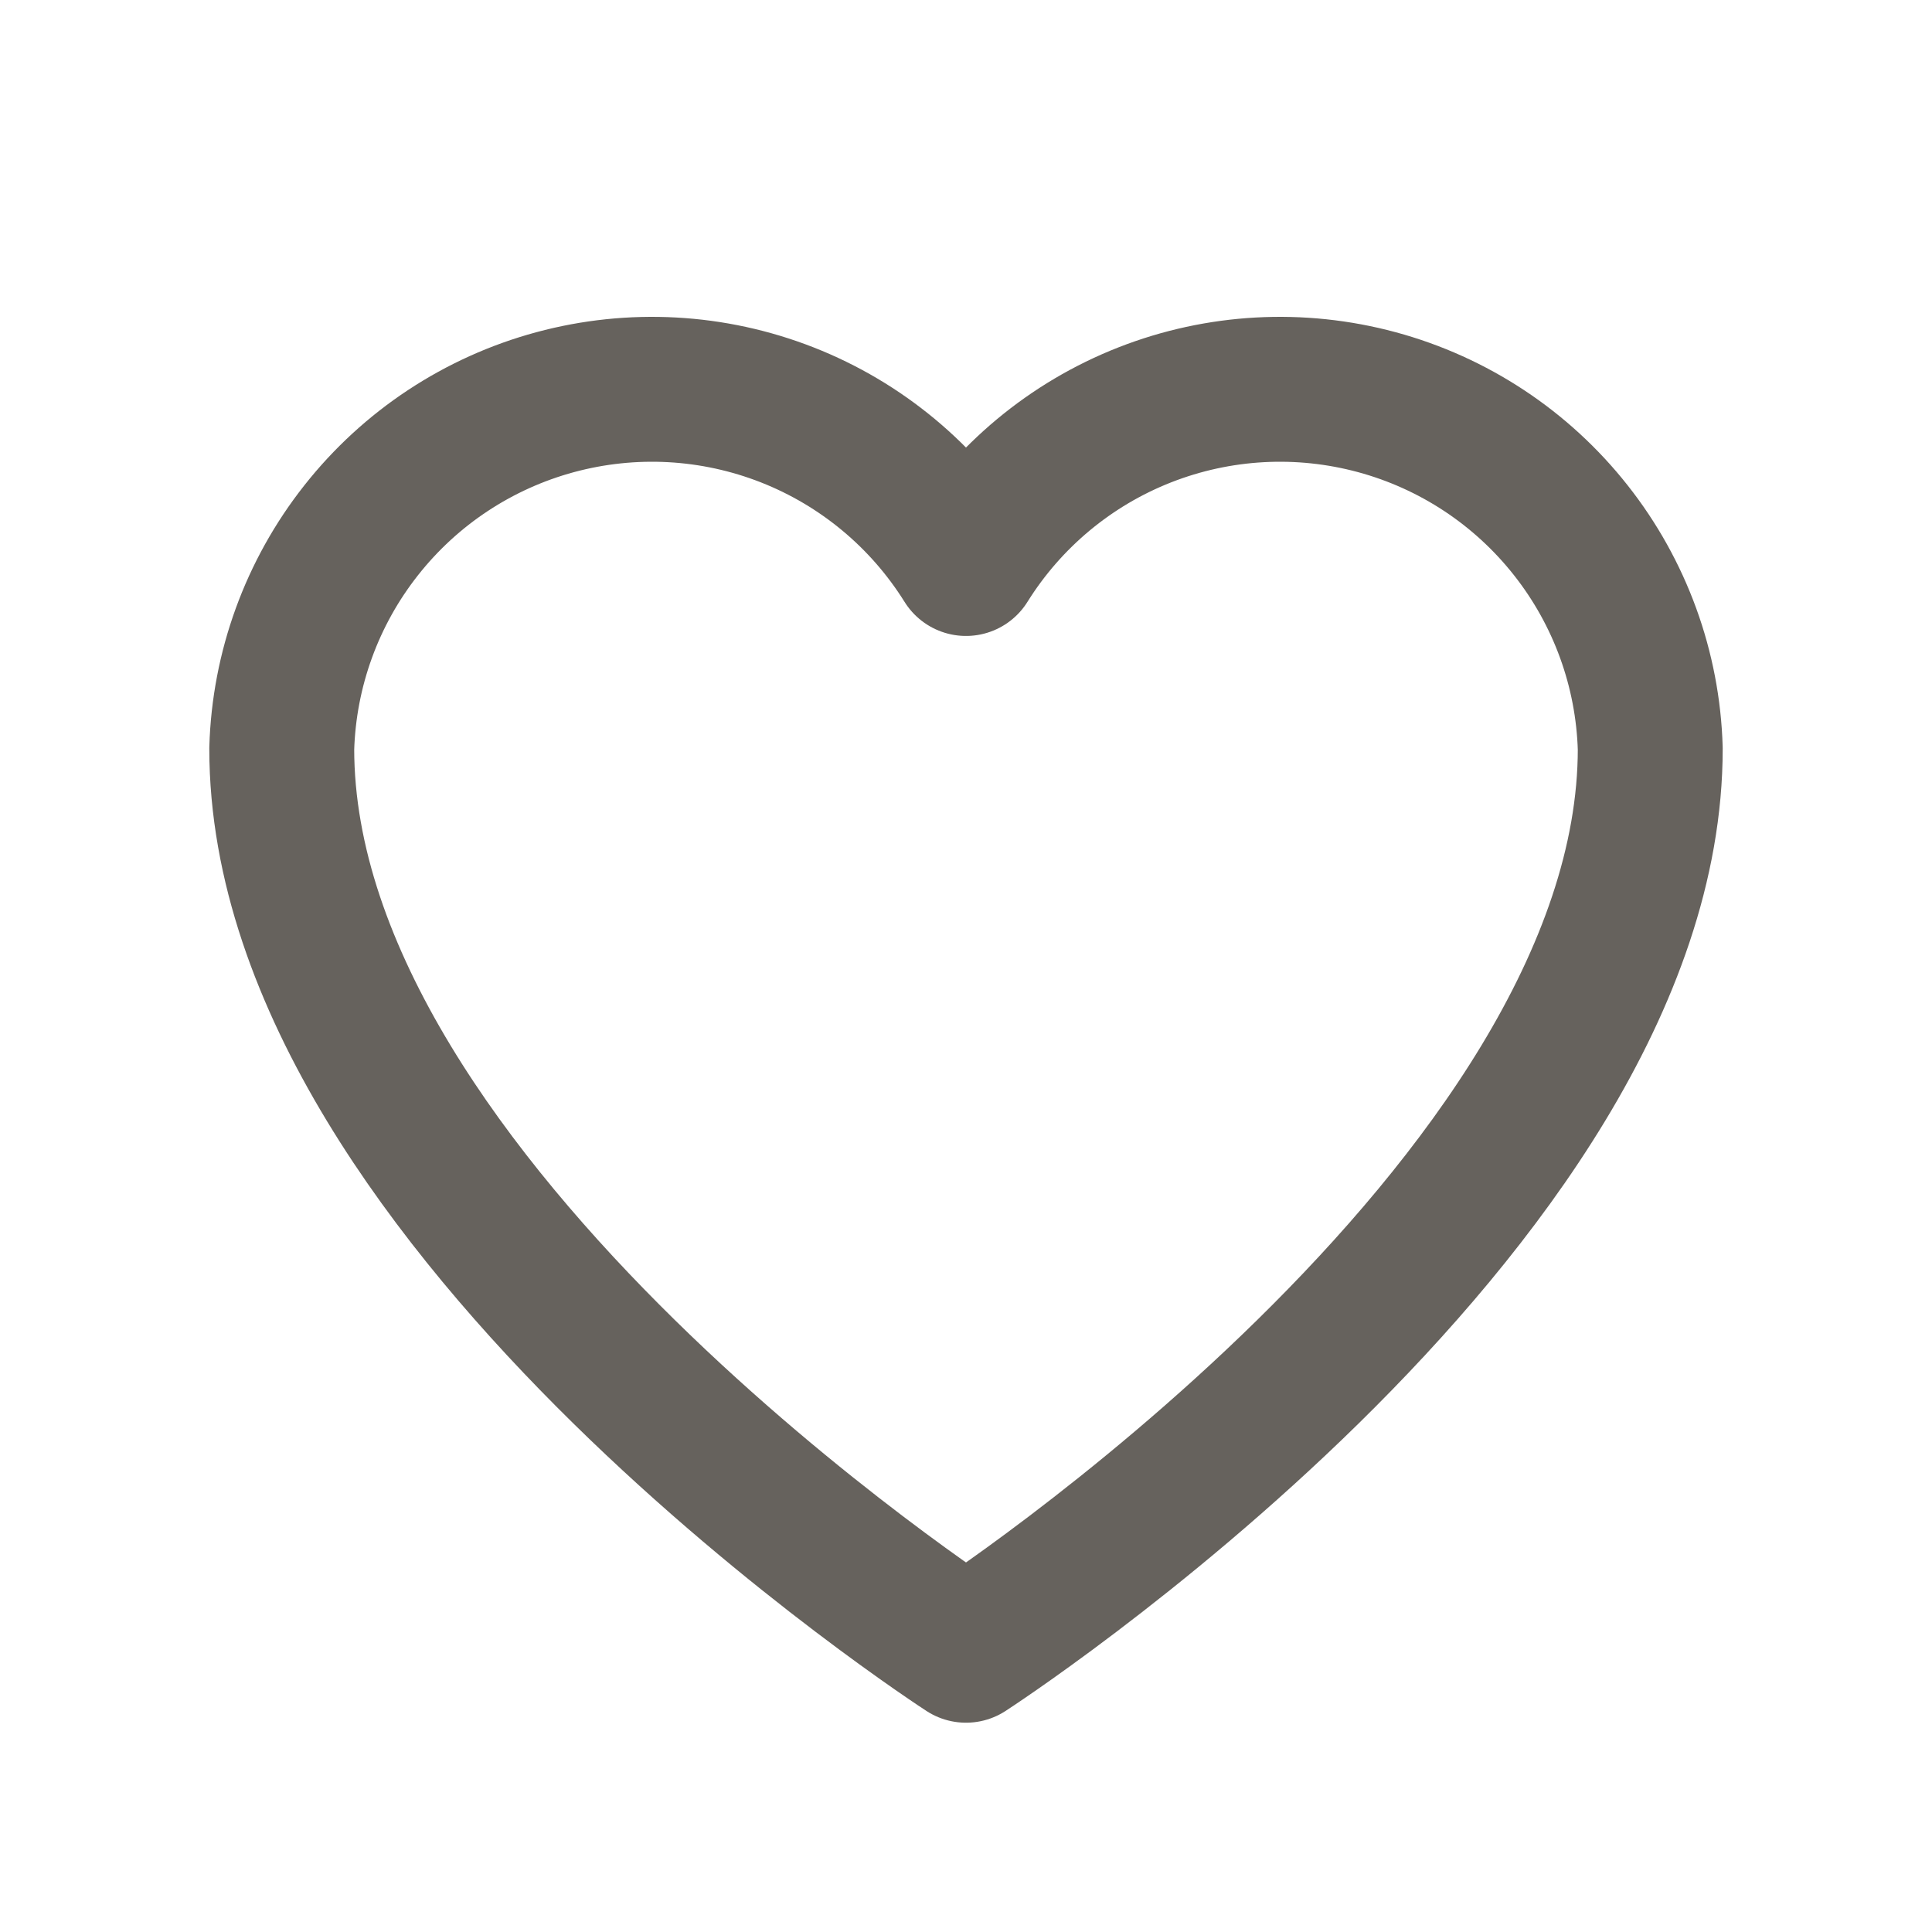
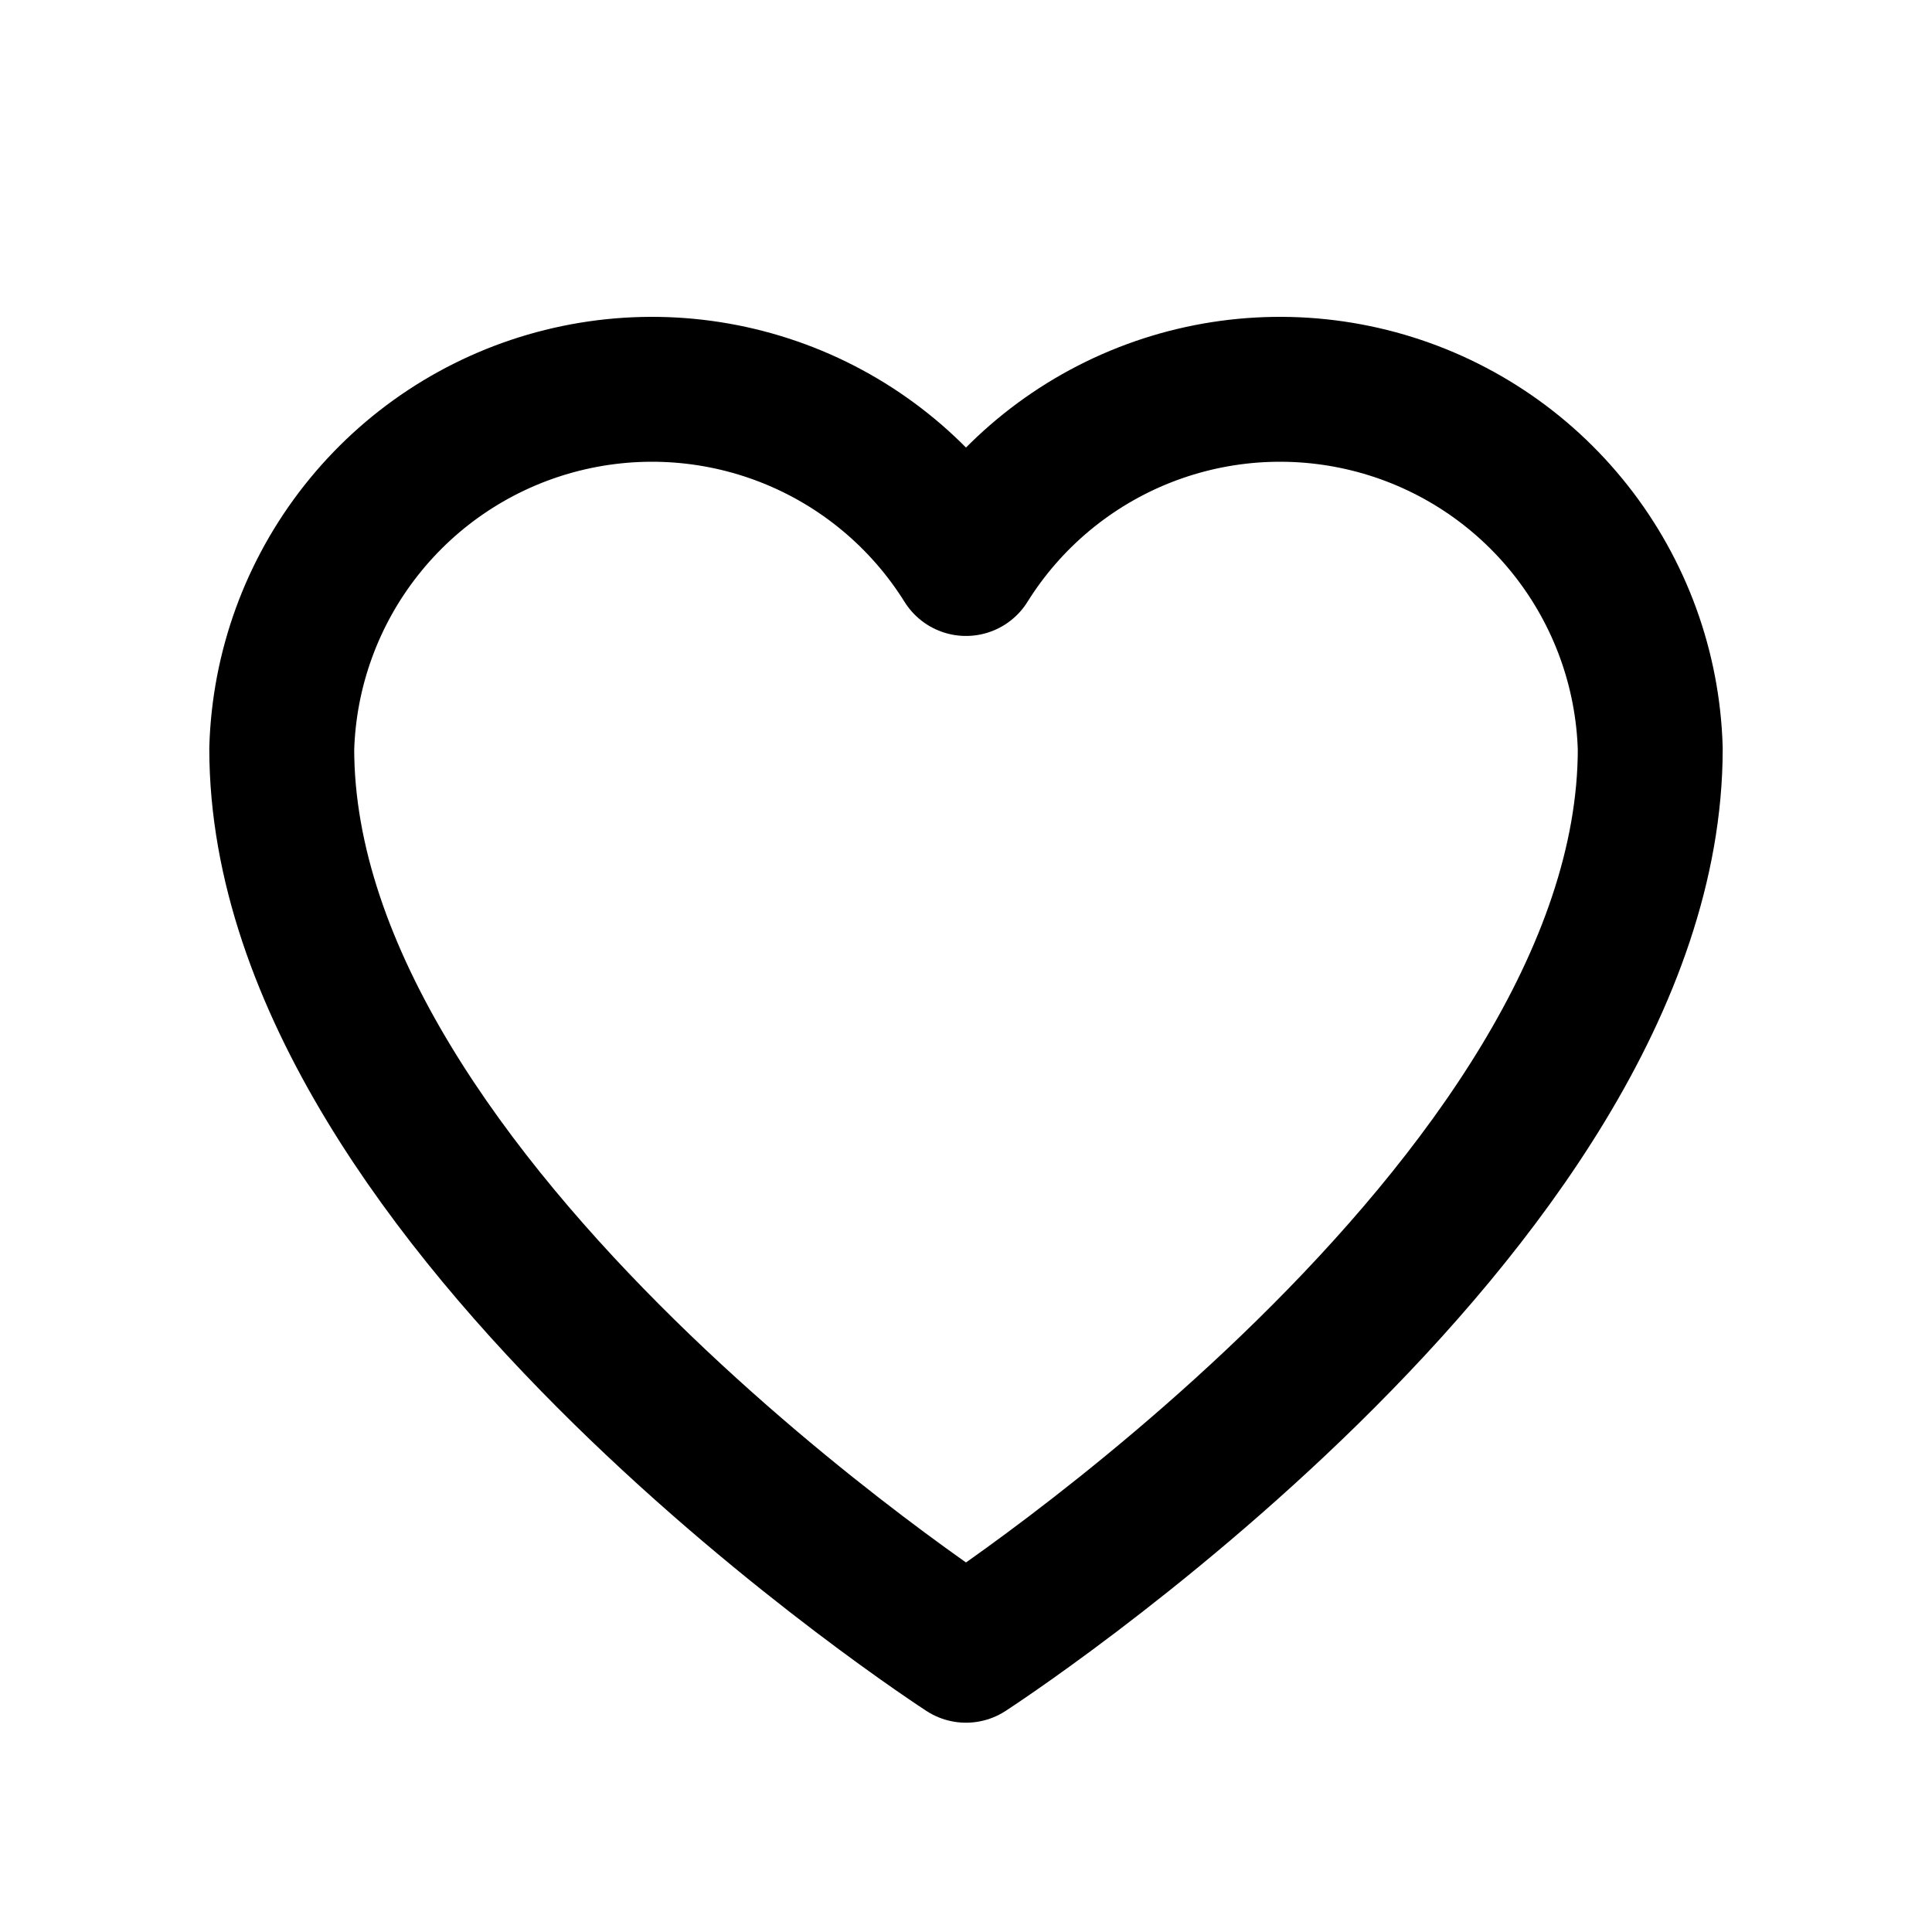
<svg xmlns="http://www.w3.org/2000/svg" preserveAspectRatio="none" overflow="visible" style="display: block;" width="24" height="24" viewBox="0 0 24 24" fill="none">
  <g id="SVG">
-     <path id="Vector" d="M12 20.5C12 20.5 3.5 15 3.5 9.3C3.529 8.313 3.875 7.362 4.487 6.587C5.099 5.811 5.943 5.254 6.896 4.996C7.85 4.738 8.86 4.793 9.78 5.154C10.699 5.515 11.477 6.162 12 7C12.523 6.162 13.301 5.515 14.22 5.154C15.14 4.793 16.15 4.738 17.104 4.996C18.057 5.254 18.901 5.811 19.513 6.587C20.125 7.362 20.471 8.313 20.5 9.3C20.5 15 12 20.5 12 20.5Z" stroke="#66625D" stroke-width="1.8" stroke-linecap="round" stroke-linejoin="round" />
+     <path id="Vector" d="M12 20.5C12 20.5 3.5 15 3.5 9.3C3.529 8.313 3.875 7.362 4.487 6.587C5.099 5.811 5.943 5.254 6.896 4.996C7.85 4.738 8.86 4.793 9.78 5.154C10.699 5.515 11.477 6.162 12 7C12.523 6.162 13.301 5.515 14.22 5.154C15.14 4.793 16.15 4.738 17.104 4.996C18.057 5.254 18.901 5.811 19.513 6.587C20.125 7.362 20.471 8.313 20.5 9.3C20.5 15 12 20.5 12 20.5Z" stroke="currentColor" stroke-width="1.8" stroke-linecap="round" stroke-linejoin="round" />
  </g>
</svg>
